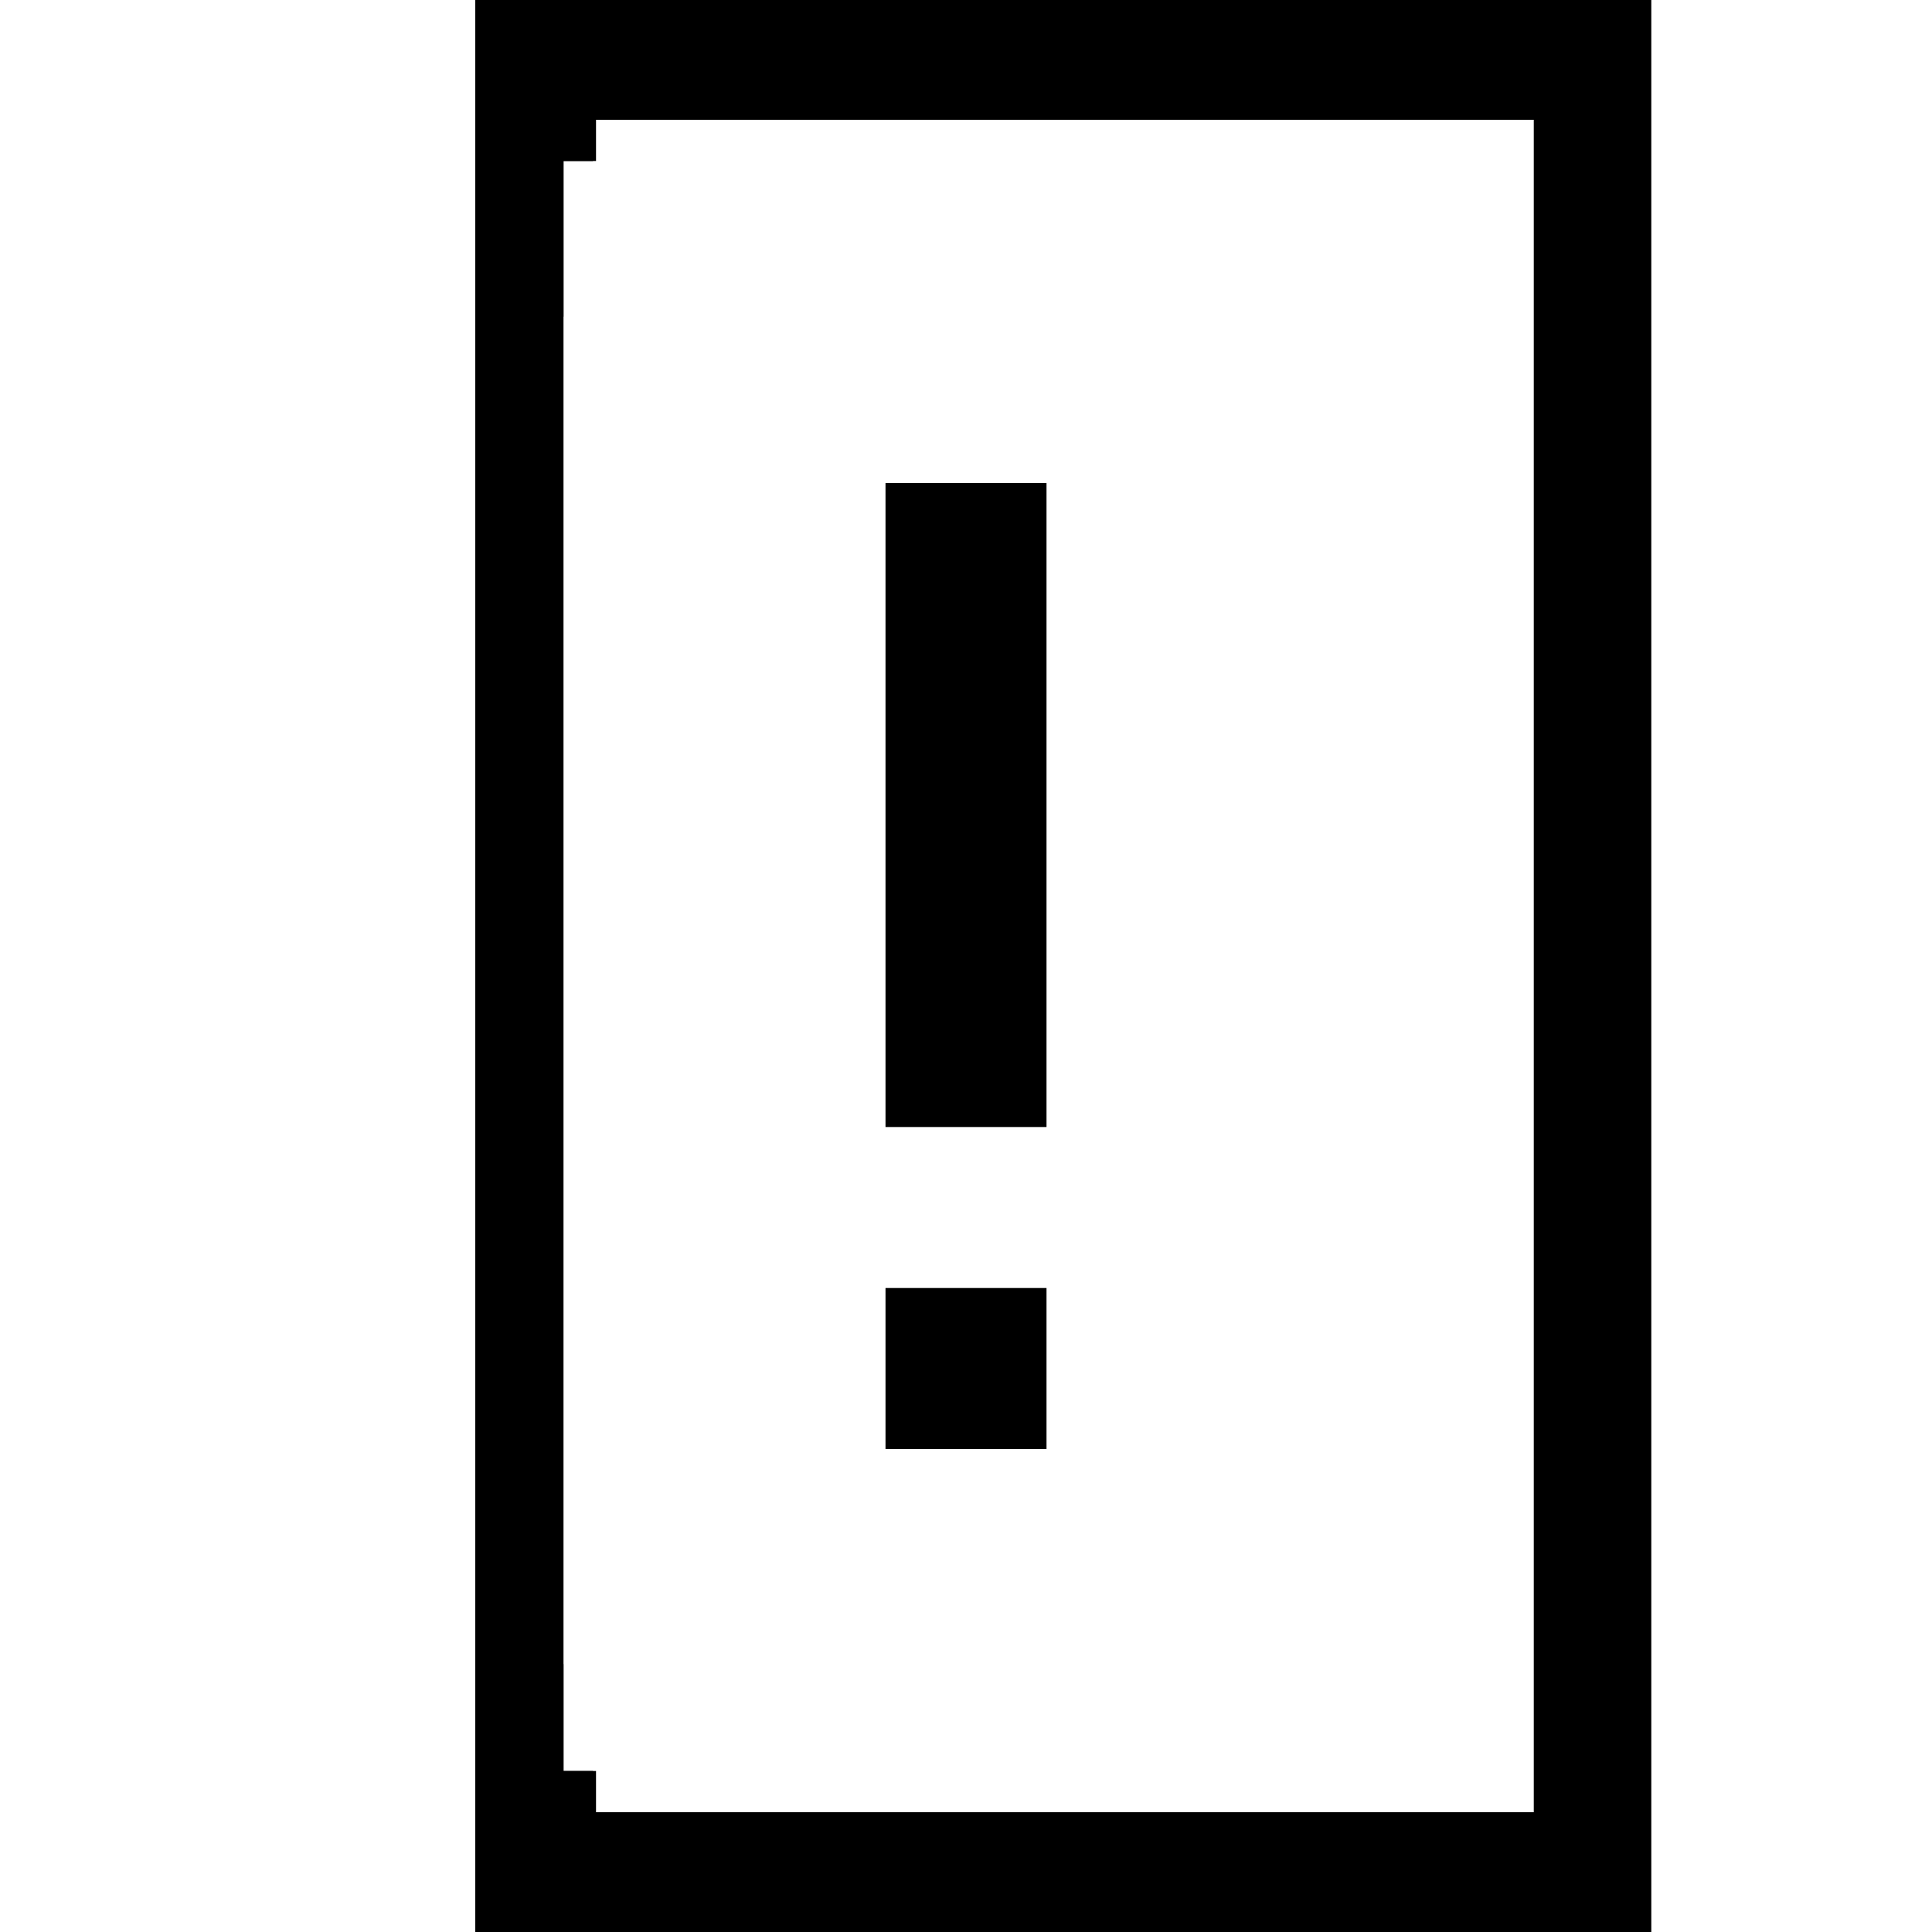
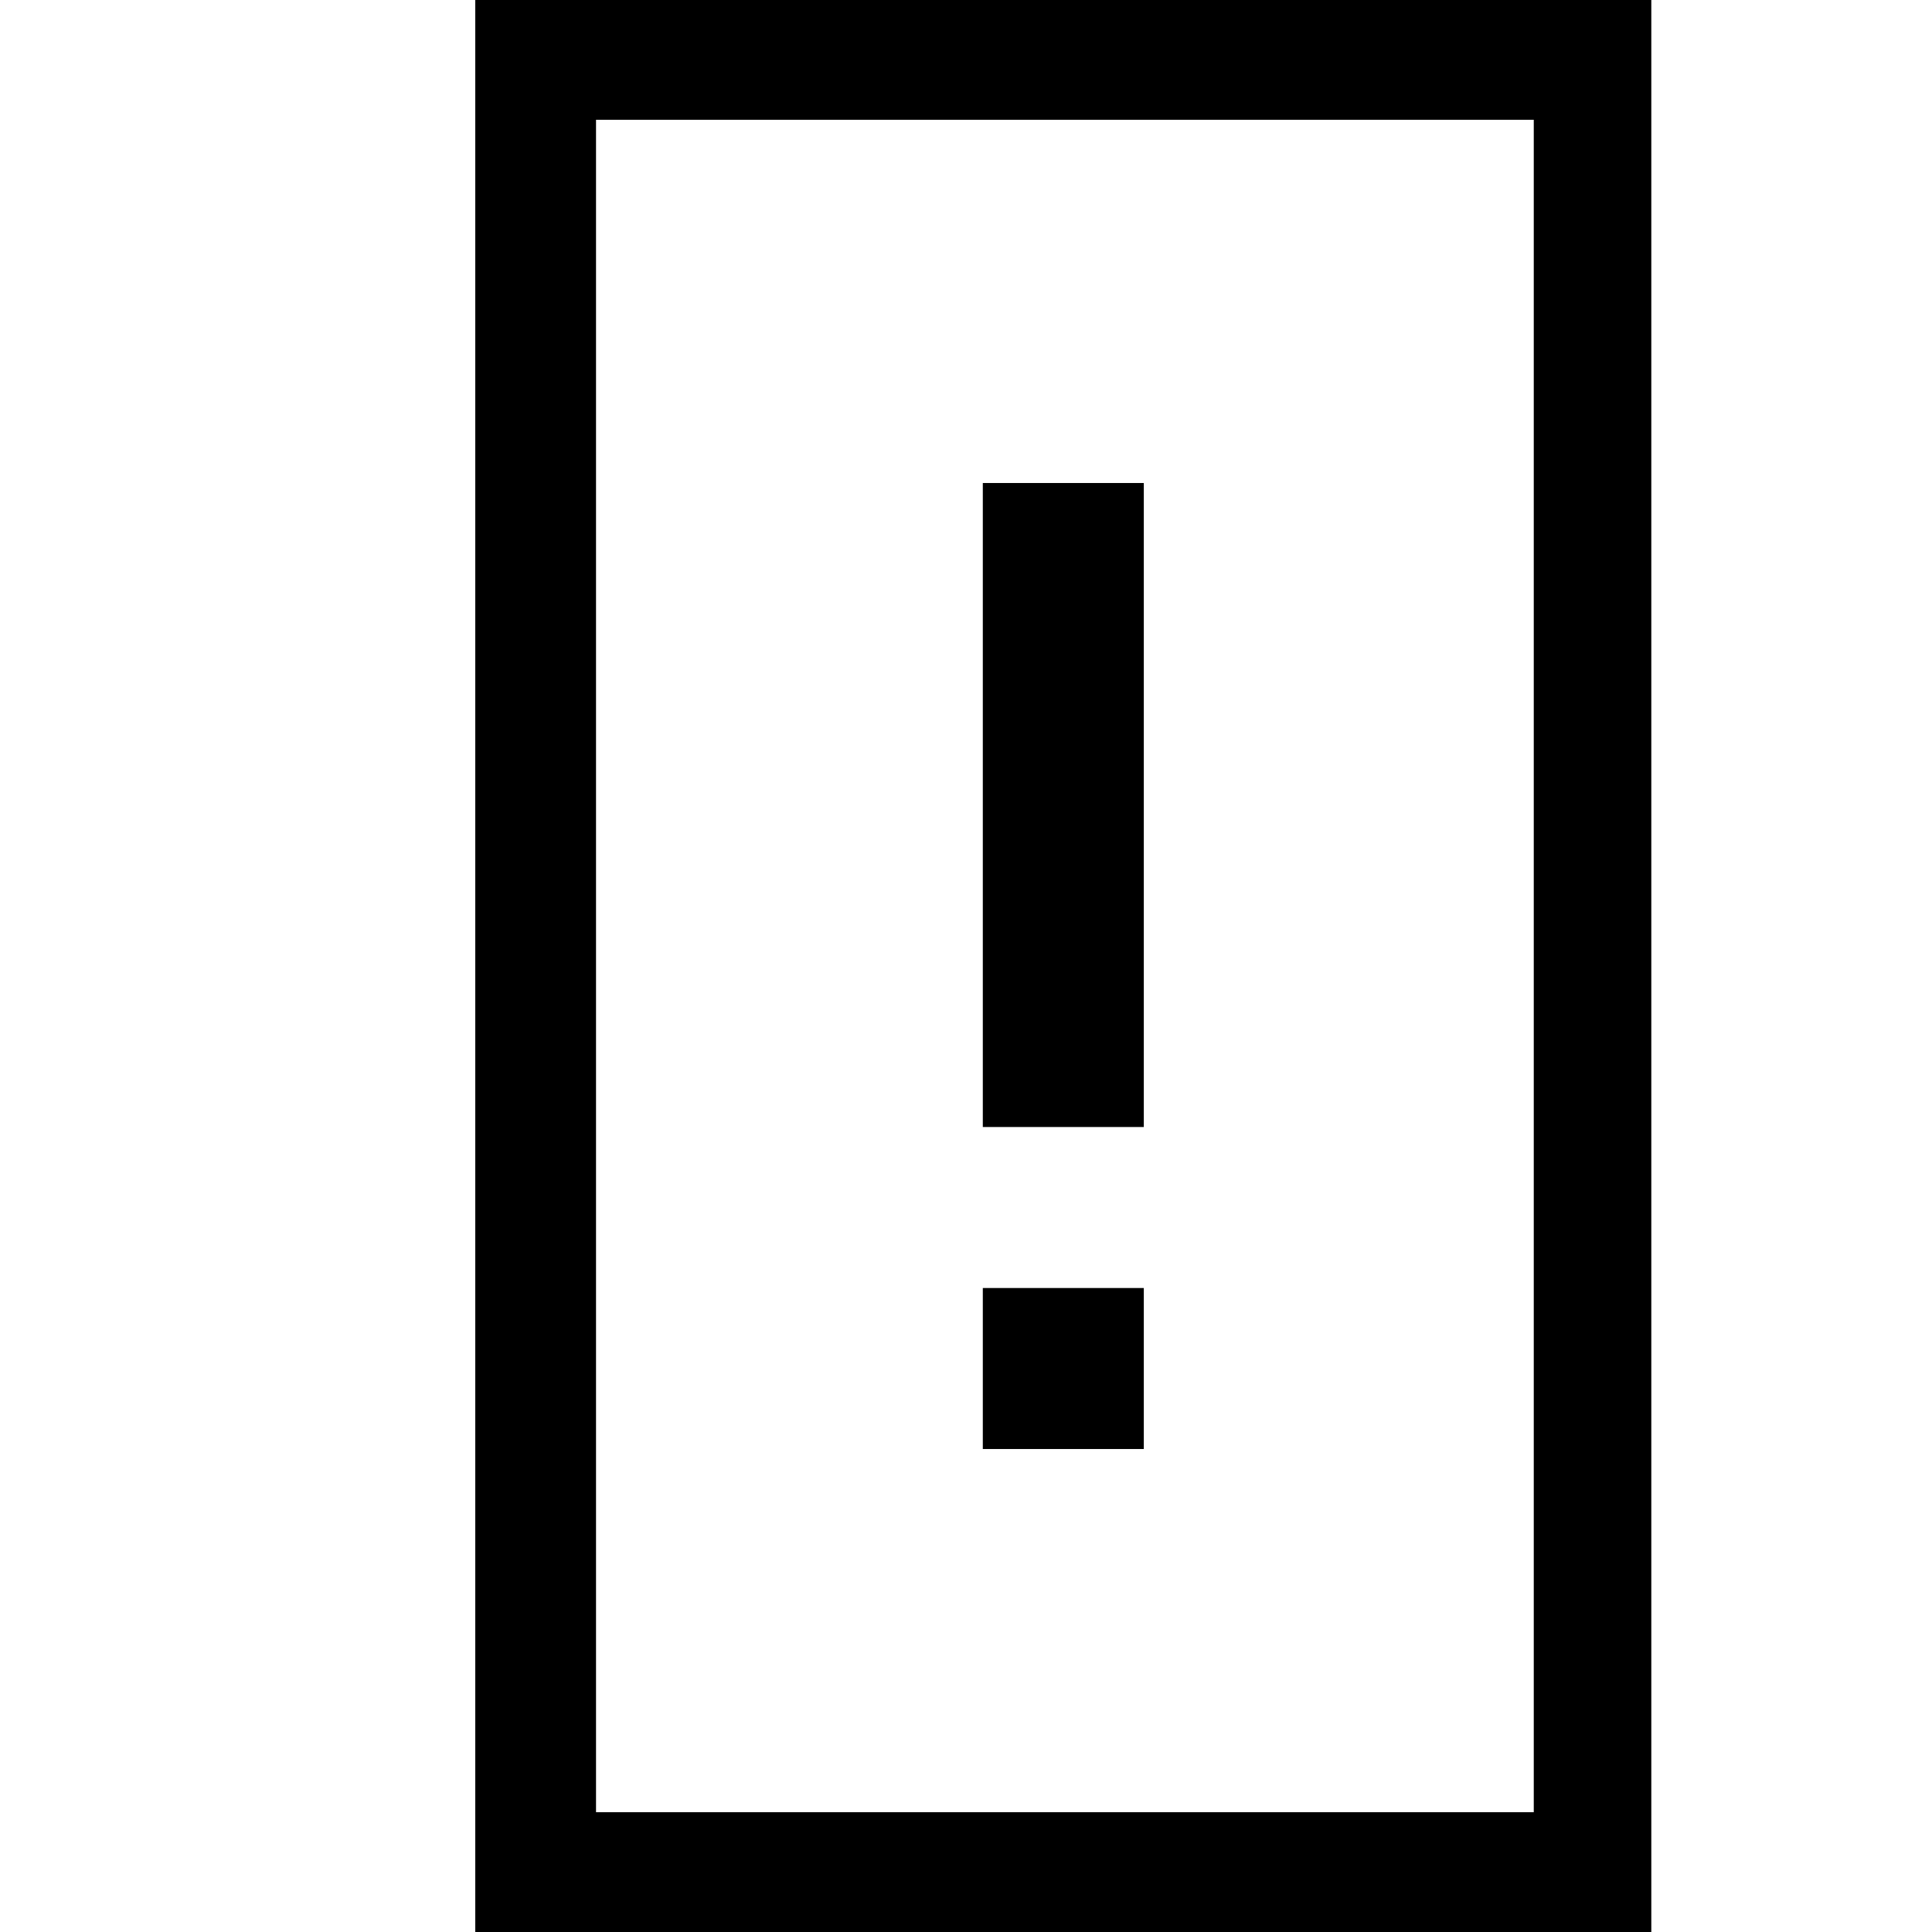
<svg xmlns="http://www.w3.org/2000/svg" version="1.0" x="0px" y="0px" width="24" height="24" viewBox="0 0 24 24" enable-background="new 0 0 96 96" xml:space="preserve" id="svg2">
-   <defs id="defs13">
-     <clipPath clipPathUnits="userSpaceOnUse" id="clipPath2993">
-       <path style="fill:#000000;fill-opacity:1;stroke:none" d="M 0,0 0,24 24,24 24,0 0,0 z M 7,2 17,2 17,22 7,22 7,2 z" id="path2995" />
-     </clipPath>
-   </defs>
-   <g id="g2998" clip-path="url(#clipPath2993)">
+   <defs id="defs13" />
+   <g id="g2998" clip-path="none">
    <g style="fill:#000000;fill-opacity:1;stroke:none" transform="matrix(0.3863614,0,0,0.3863614,-8.288998,-6.545349)" id="_x31_0_device_access_screen_locked_to_portrait">
      <g style="fill:#000000;fill-opacity:1;stroke:none;display:inline" id="g5" display="inline">
        <polygon style="fill:#000000;fill-opacity:1;stroke:none" id="polygon9" points="36.736,27.124 36.736,16.941 74.547,16.941 74.547,79.059 36.736,79.059 36.736,70.446 40.519,70.446 40.519,75.207 70.768,75.207 70.768,20.792 40.519,20.792 40.519,27.124 " />
      </g>
    </g>
    <rect y="0" x="5.904" height="24" width="1.5" id="rect2996" style="fill:#000000;fill-opacity:1;stroke:none" />
  </g>
-   <g id="g3761" transform="translate(-18.0339,-3.796797)">
+   <g id="g3761" transform="translate(-16.82517,-3.796797)">
    <rect y="9.797" x="29.034" height="8" width="2" id="rect2989" style="fill:#000000;fill-opacity:1;stroke:none" />
    <rect y="19.797" x="29.034" height="2" width="2" id="rect3759" style="fill:#000000;fill-opacity:1;stroke:none" />
  </g>
</svg>
